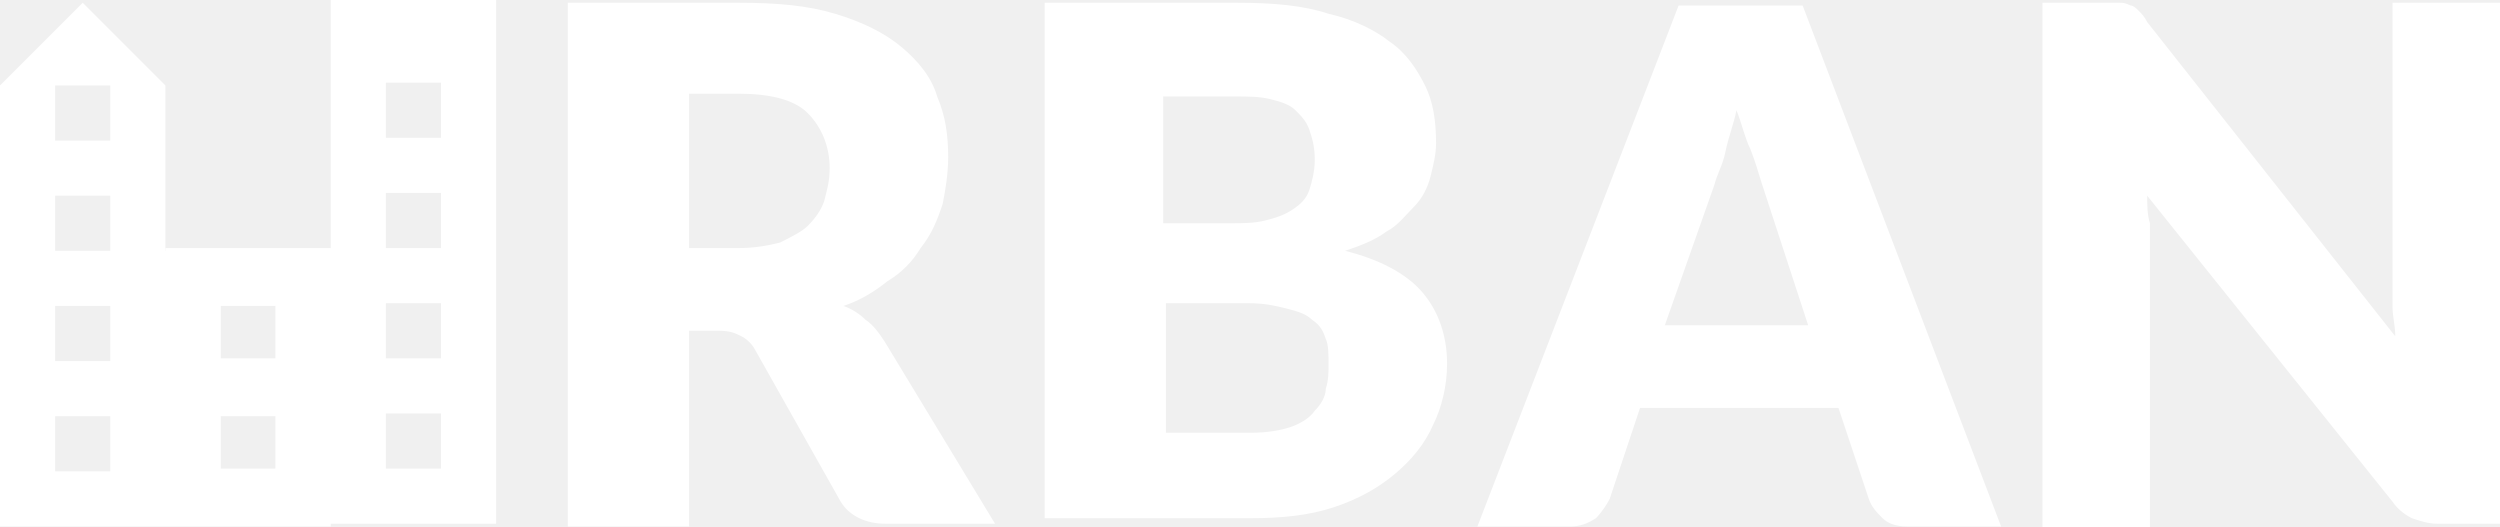
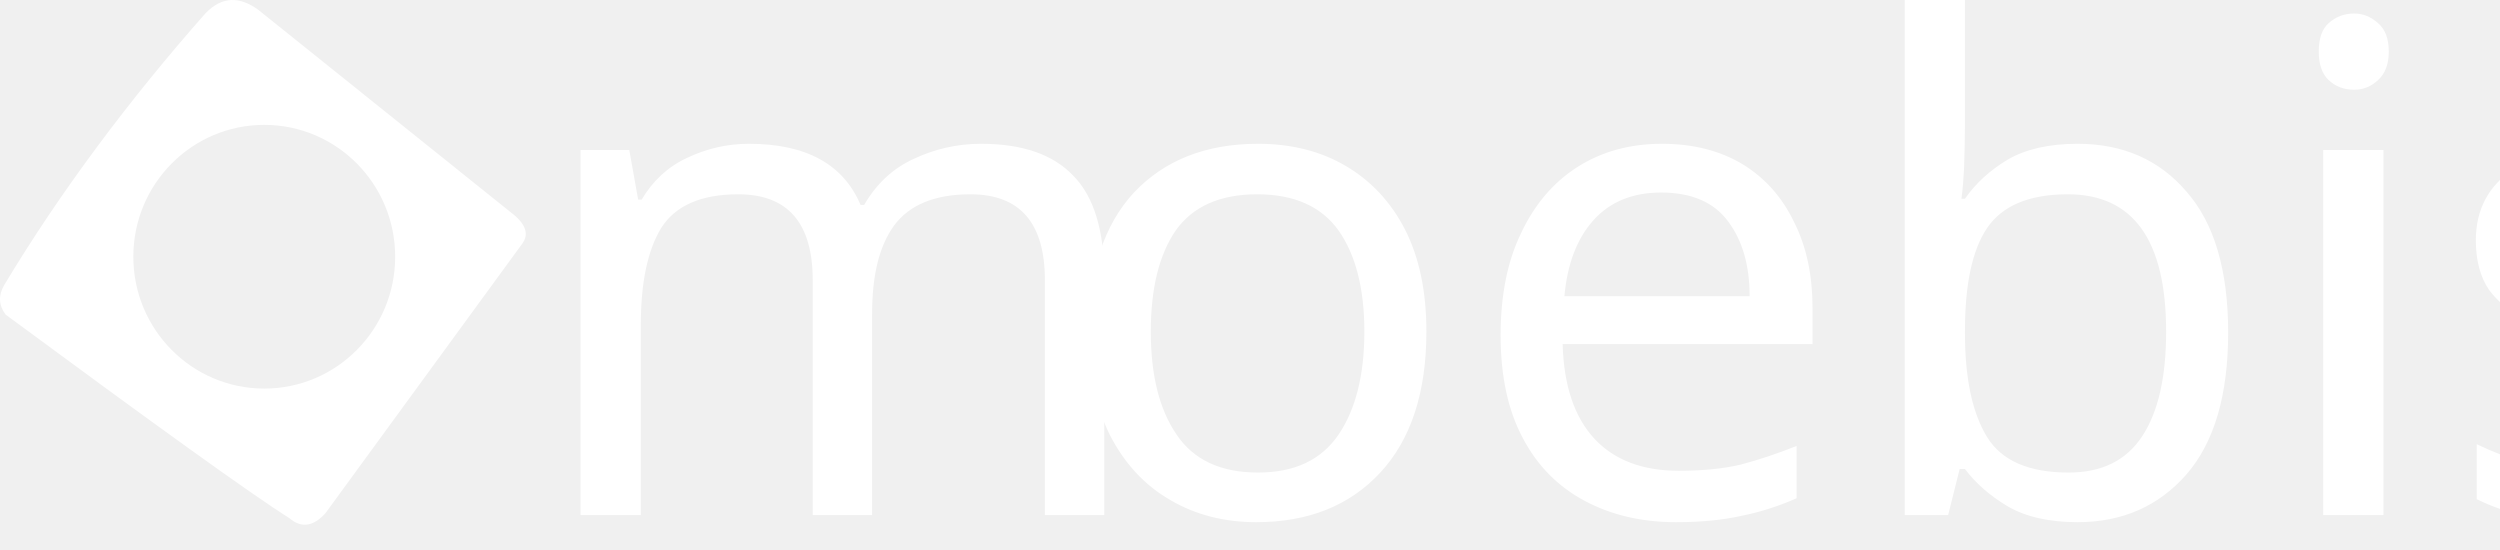
- <svg xmlns="http://www.w3.org/2000/svg" width="90.7" height="19.1">
-   <g fill="#FFF">
-     <path d="M25 12.1v7h-4.4V.1h6.2c1.4 0 2.5.1 3.5.4 1 .3 1.8.7 2.4 1.2.6.5 1.1 1.1 1.3 1.8.3.7.4 1.4.4 2.2 0 .6-.1 1.2-.2 1.7-.2.6-.4 1.1-.8 1.6-.3.5-.7.9-1.2 1.2-.5.4-1 .7-1.6.9.3.1.6.3.8.5.3.2.5.5.7.8l4 6.6h-4c-.7 0-1.3-.3-1.6-.8l-3.1-5.5c-.1-.2-.3-.4-.5-.5-.2-.1-.4-.2-.8-.2H25zM25 9h1.8c.6 0 1.1-.1 1.5-.2.4-.2.8-.4 1-.6.3-.3.5-.6.6-.9.1-.4.2-.7.2-1.2 0-.8-.3-1.5-.8-2s-1.4-.7-2.5-.7H25V9zM37.9 19.1V.1h7c1.3 0 2.4.1 3.3.4.9.2 1.7.6 2.2 1 .6.4 1 1 1.3 1.6.3.6.4 1.3.4 2.1 0 .4-.1.8-.2 1.2-.1.4-.3.8-.6 1.1-.3.3-.6.7-1 .9-.4.3-.9.5-1.5.7 1.2.3 2.2.8 2.8 1.5.6.7.9 1.6.9 2.6 0 .8-.2 1.6-.5 2.2-.3.7-.8 1.3-1.4 1.8-.6.5-1.3.9-2.2 1.2s-1.9.4-3 .4h-7.5zm4.4-11h2.3c.5 0 .9 0 1.3-.1s.7-.2 1-.4c.3-.2.5-.4.6-.7.1-.3.2-.7.2-1.1 0-.5-.1-.8-.2-1.1s-.3-.5-.5-.7c-.2-.2-.5-.3-.9-.4s-.8-.1-1.3-.1h-2.6v4.6zm0 2.9v4.7h3.1c.6 0 1.1-.1 1.4-.2s.7-.3.9-.6c.2-.2.4-.5.4-.8.1-.3.1-.6.1-.9 0-.3 0-.7-.1-.9-.1-.3-.2-.5-.5-.7-.2-.2-.5-.3-.9-.4-.4-.1-.8-.2-1.4-.2h-3zM72.6 19.1h-3.4c-.4 0-.7-.1-.9-.3s-.4-.4-.5-.7l-1.1-3.3h-7.2l-1.1 3.3c-.1.2-.3.5-.5.7-.3.2-.6.3-.9.3h-3.4L60.9.2h4.5l7.2 18.9zm-12.2-7.3h5.2l-1.7-5.2c-.1-.3-.2-.7-.4-1.2-.2-.4-.3-.9-.5-1.4-.1.5-.3 1-.4 1.5-.1.5-.3.8-.4 1.2l-1.8 5.1zM76.9.1c.1 0 .2 0 .4.1.1 0 .2.1.3.2s.2.2.3.4l9 11.4c0-.4-.1-.7-.1-1.1V.1h3.9V19h-2.3c-.3 0-.6-.1-.9-.2-.2-.1-.5-.3-.7-.6L77.9 7.1c0 .3 0 .7.1 1v11.1h-3.9V.1h2.8z" />
-     <g>
-       <path d="M6 9.1v-6l-3-3-3 3v16h12v-10H6zm-2 8H2v-2h2v2zm0-4H2v-2h2v2zm0-4H2v-2h2v2zm0-4H2v-2h2v2zm6 12H8v-2h2v2zm0-4H8v-2h2v2z" />
-       <path d="M6 9v10h12V0h-6v9H6zm8 6h2v2h-2v-2zm0-4h2v2h-2v-2zm0-4h2v2h-2V7zm0-4h2v2h-2V3zM8 15h2v2H8v-2zm0-4h2v2H8v-2z" />
-     </g>
+ <svg xmlns="http://www.w3.org/2000/svg" width="100%" height="100%" viewBox="0 0 91 20" version="1.1" xml:space="preserve" style="fill-rule:evenodd;clip-rule:evenodd;stroke-linejoin:round;stroke-miterlimit:2;">
+   <g transform="matrix(2.06442,0,0,2.06442,6.46324,-3.85449)">
+     <text x="6.088px" y="10.951px" style="font-family:'Amplitude-Black';font-weight:500;font-size:12px;fill:white;">m<tspan x="15.412px 21.244px 26.668px 32.74px 35.608px " y="10.951px 10.951px 10.951px 10.951px 10.951px ">oebis</tspan>
+     </text>
+   </g>
+   <g transform="matrix(0.0431082,0,0,0.043092,-34.7613,-3.10146)">
+     <path d="M1024.51,80.305C1008.87,68.947 994.028,68.517 979.827,83.272C916.208,155.275 857.072,234.13 809.916,312.787C804.823,321.529 805.224,329.836 811.12,337.708C932.887,427.608 1019.52,490.181 1050.9,509.77C1060.79,518.236 1070.87,516.822 1081.14,505.527L1247.85,277.126C1251.98,270.964 1252.34,262.412 1237.97,251.571L1024.51,80.305ZM1029.51,177.451C1090.56,177.451 1140.05,227.317 1140.05,288.83C1140.05,350.344 1090.56,400.21 1029.51,400.21C968.453,400.21 918.962,350.344 918.962,288.83C918.962,227.317 968.453,177.451 1029.51,177.451Z" style="fill:white;" />
  </g>
</svg>
